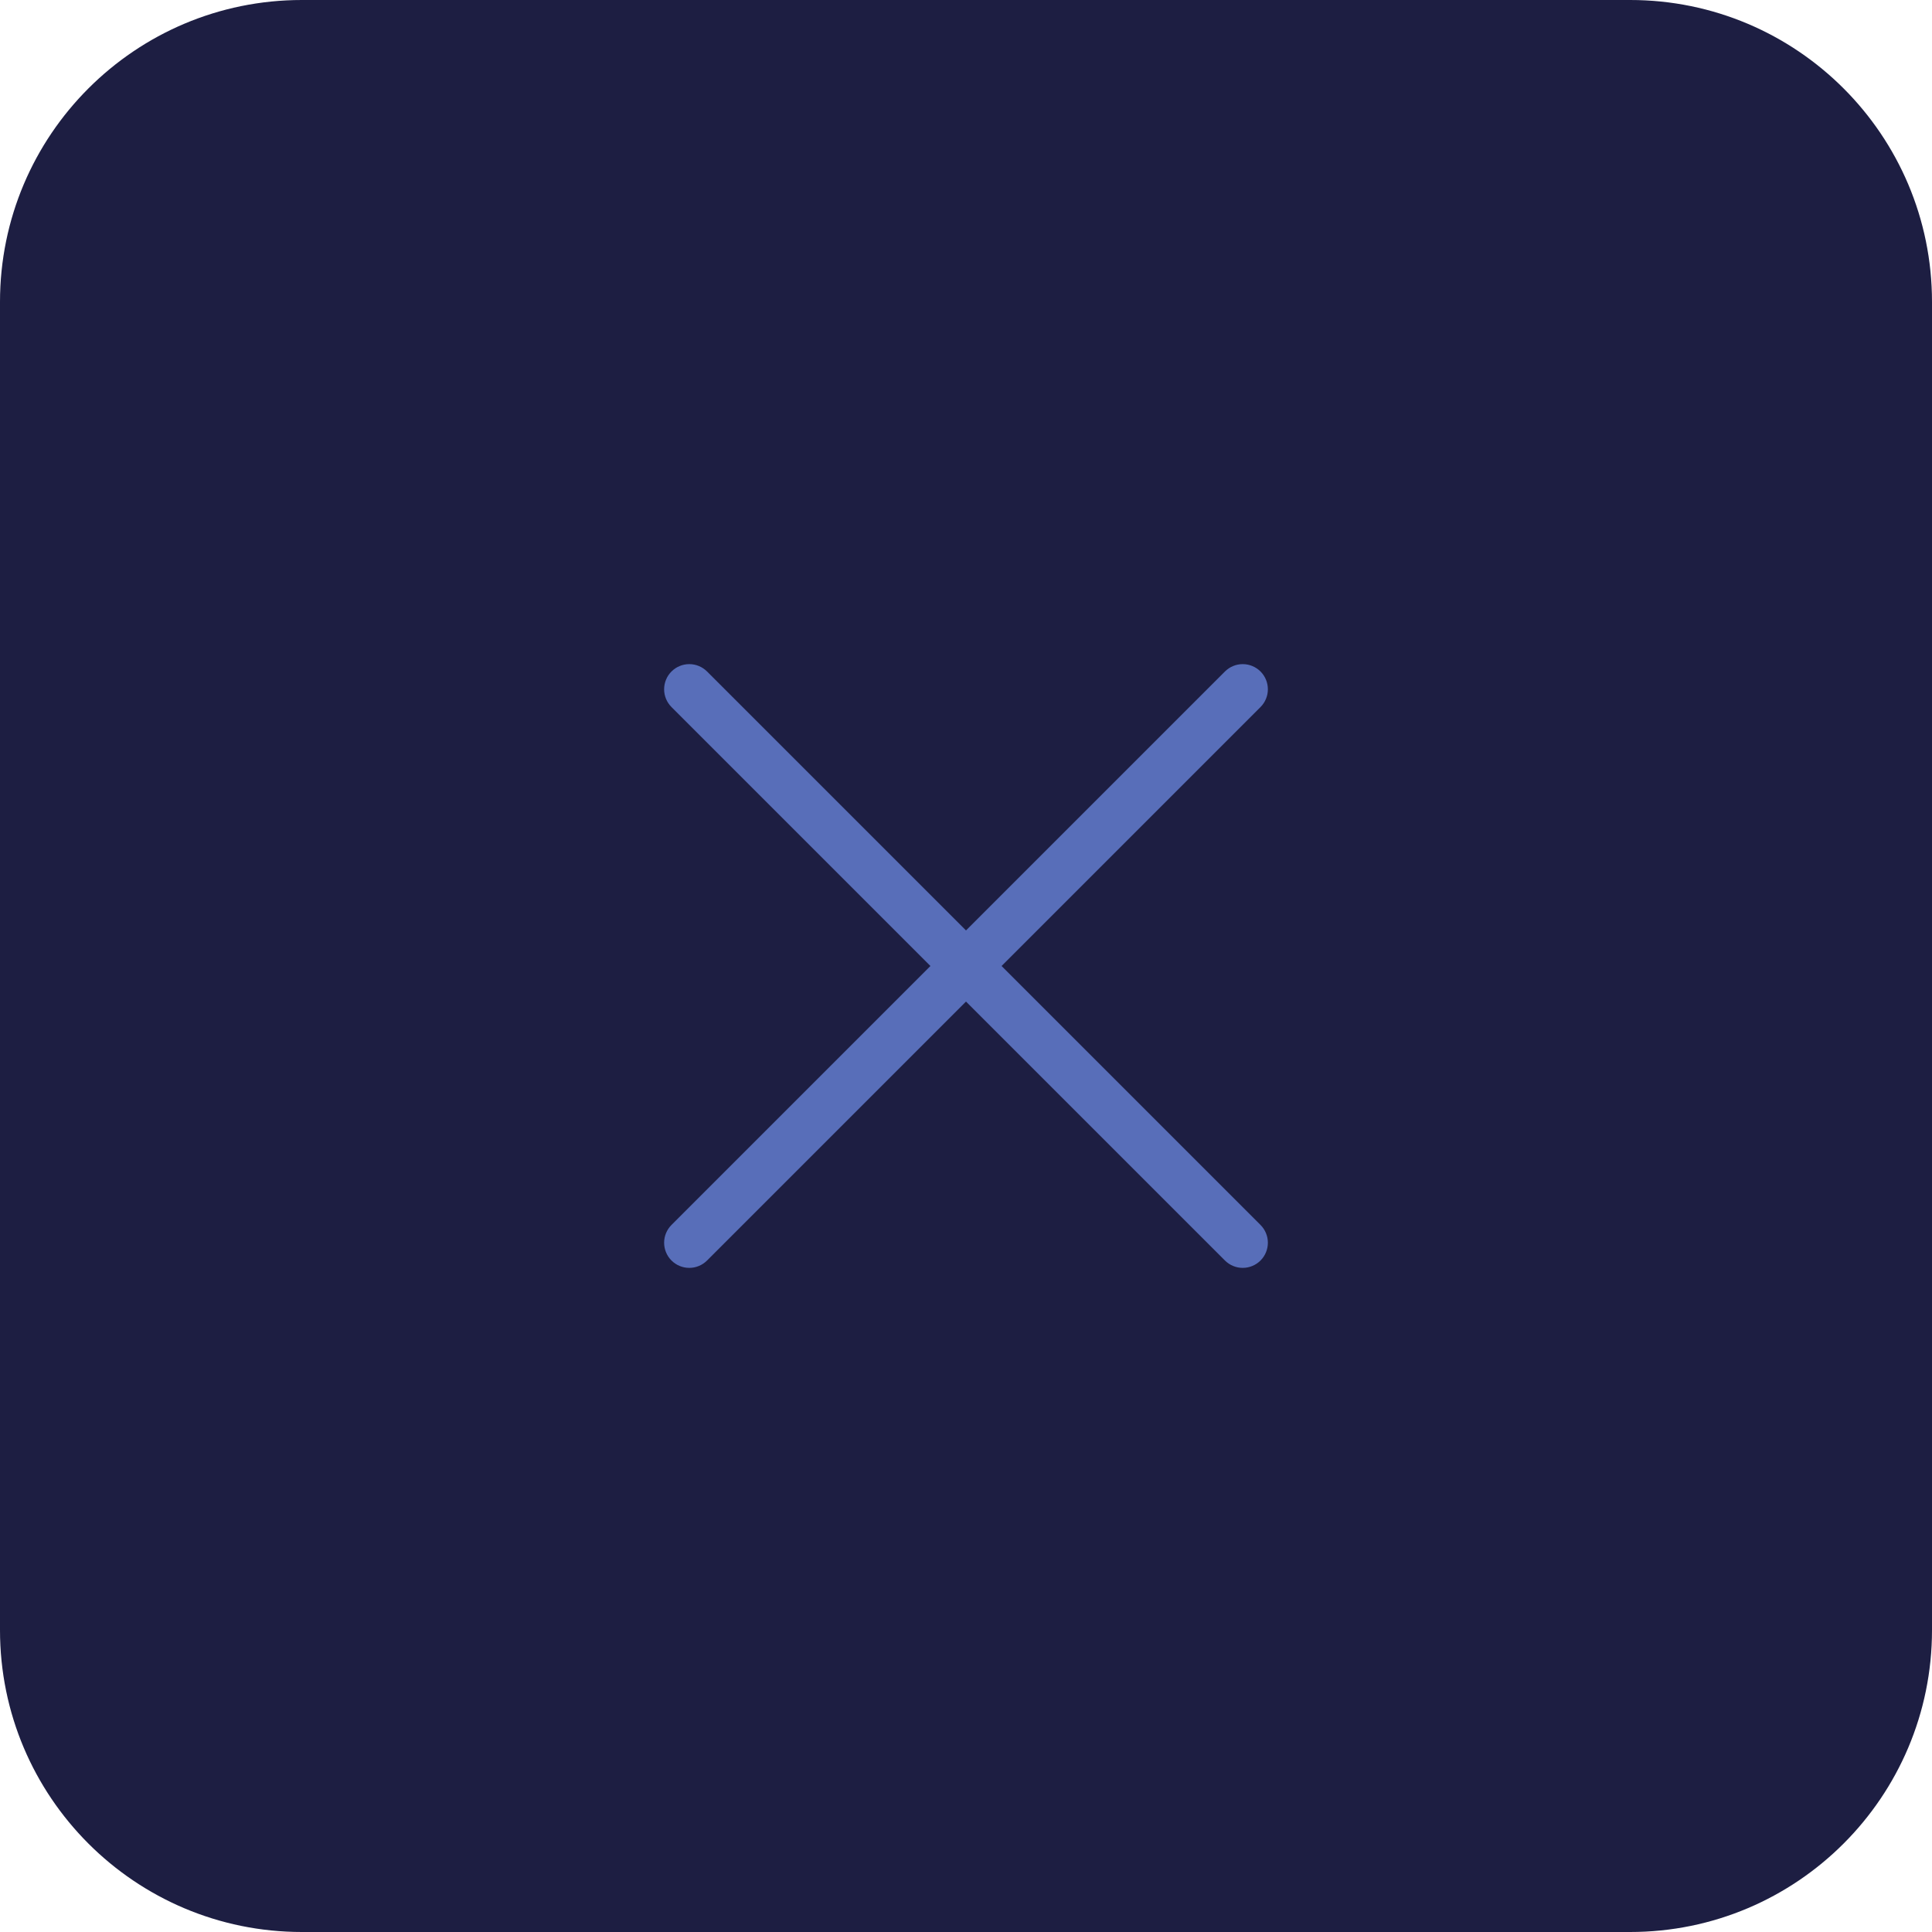
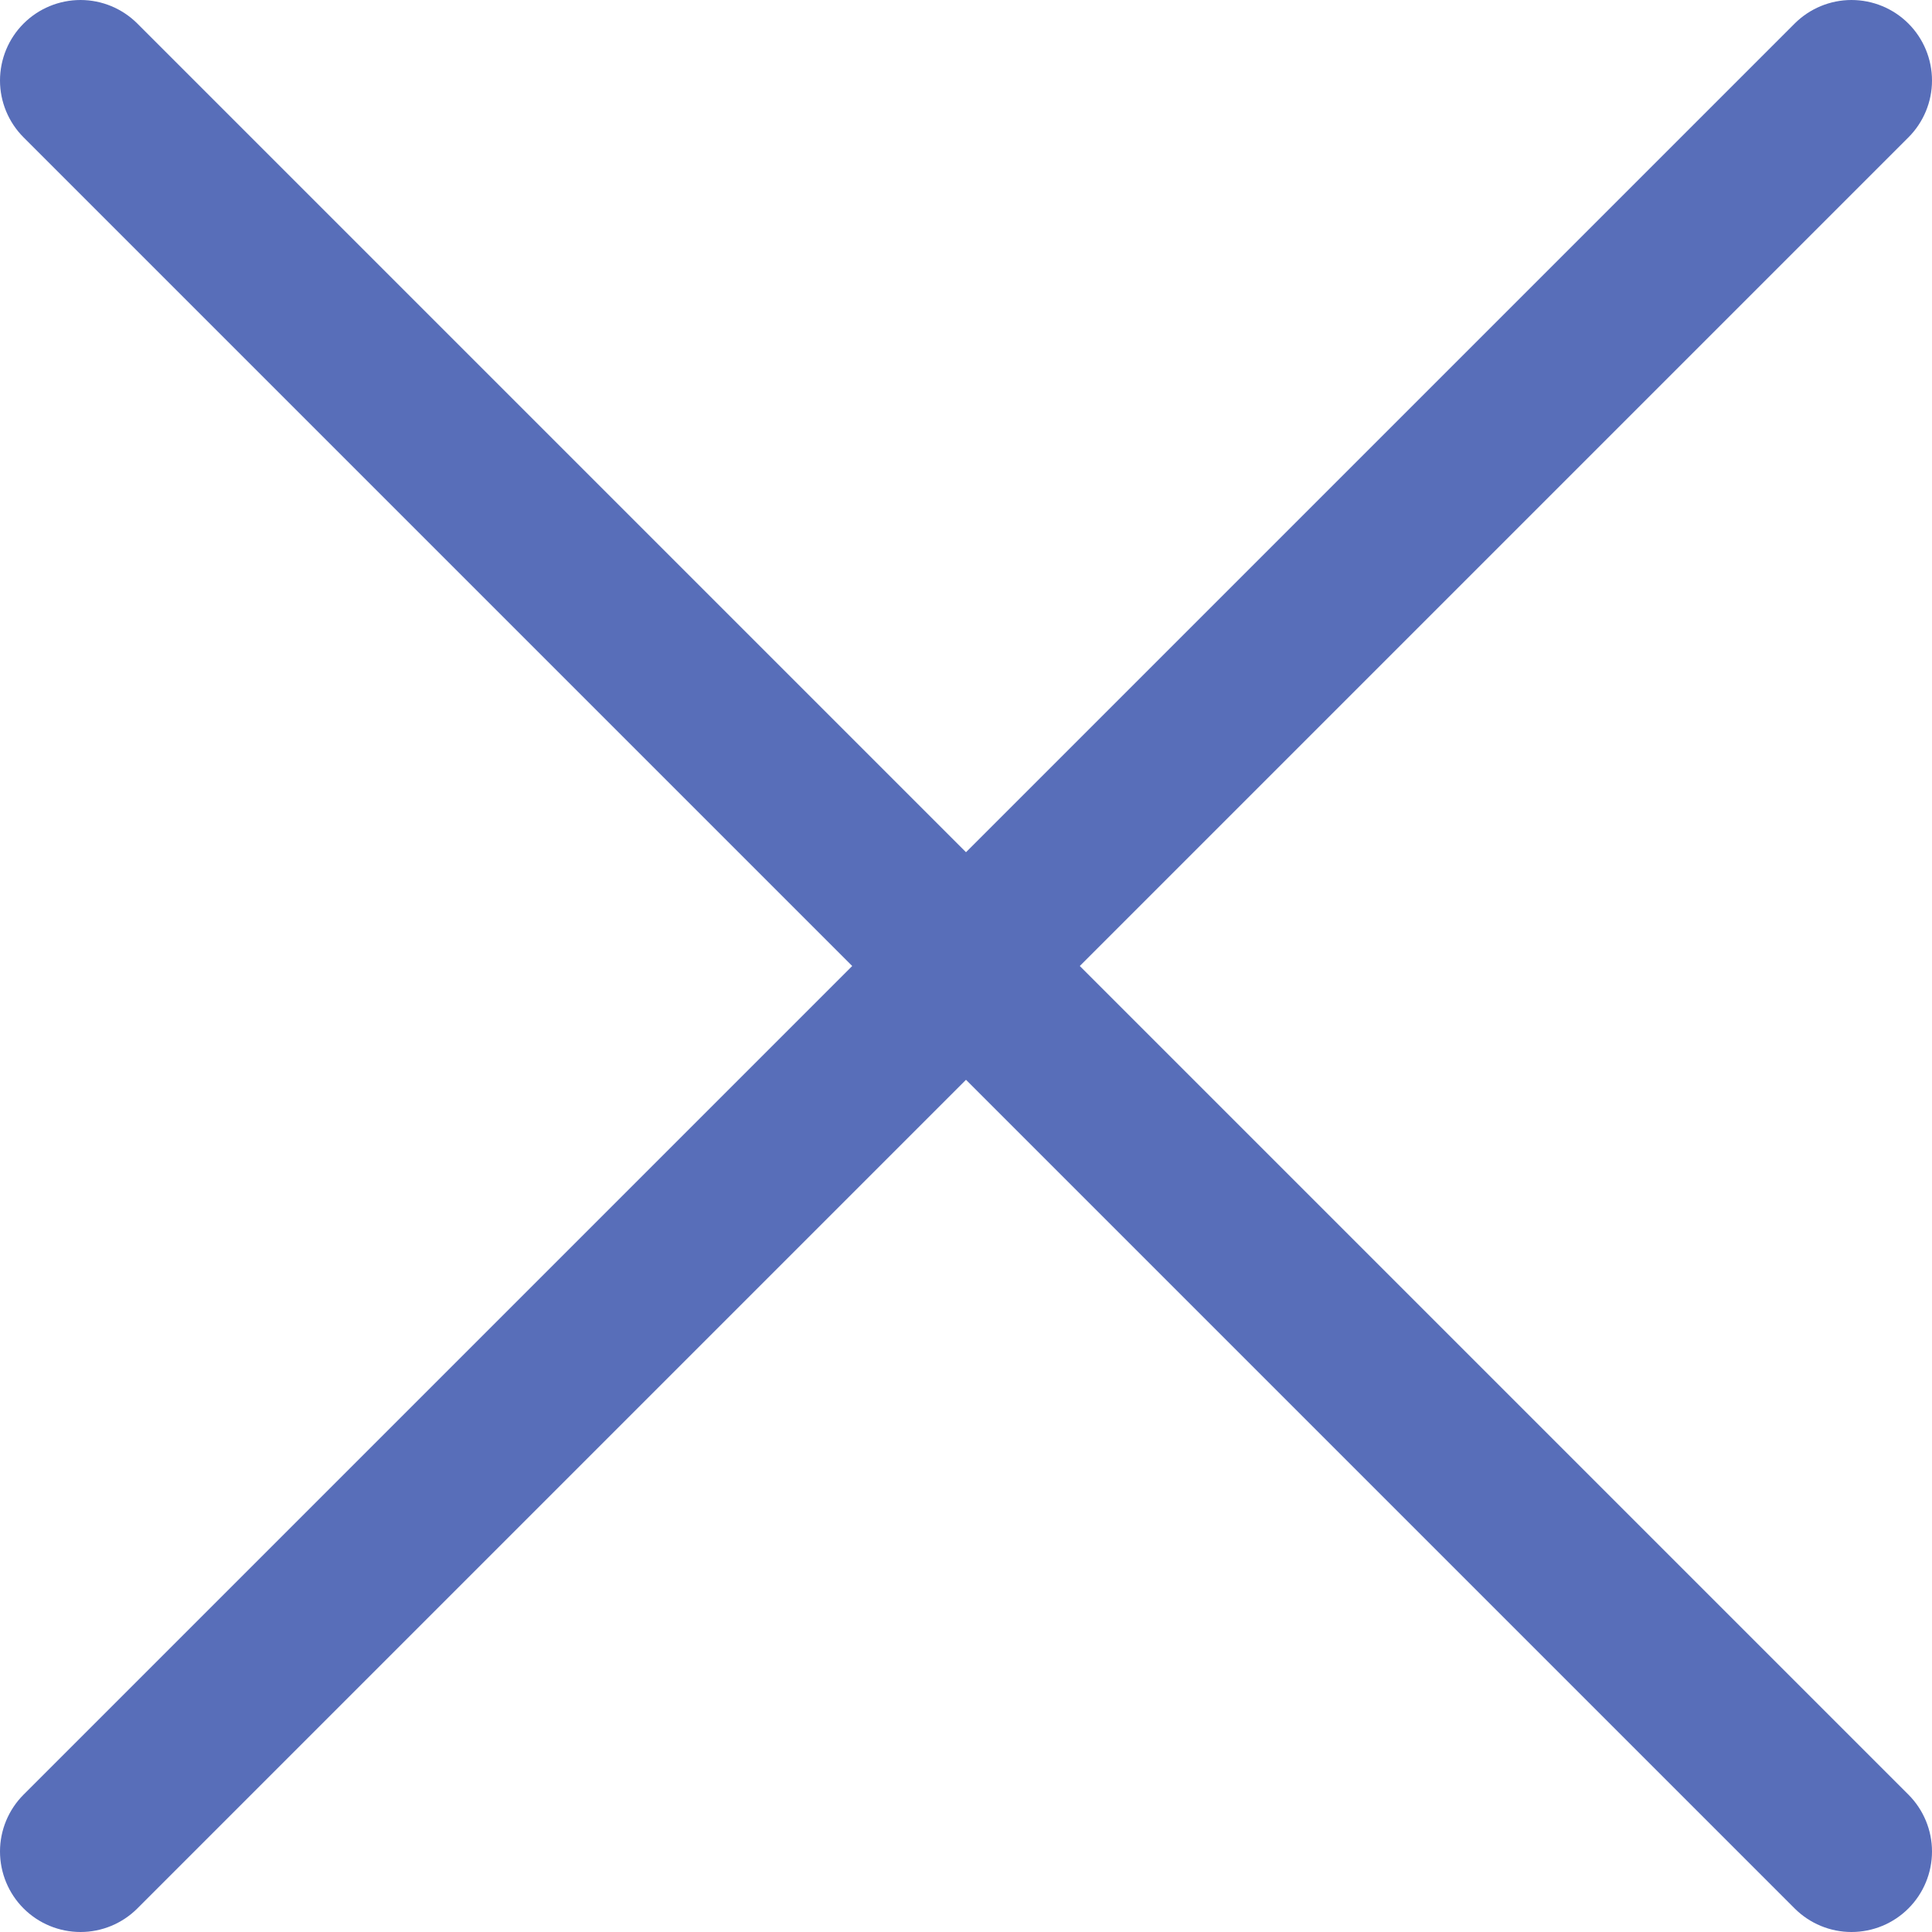
- <svg xmlns="http://www.w3.org/2000/svg" width="32" height="32" viewBox="0 0 32 32" fill="none">
-   <rect y="32" width="32" height="32" rx="5" transform="rotate(-90 0 32)" fill="#1D1E42" />
-   <path d="M20.878 11.122C20.8 11.044 20.694 11 20.583 11C20.473 11 20.367 11.044 20.289 11.122L16 15.411L11.711 11.122C11.633 11.044 11.527 11 11.417 11C11.306 11 11.2 11.044 11.122 11.122C11.044 11.2 11 11.306 11 11.417C11 11.527 11.044 11.633 11.122 11.711L15.411 16L11.122 20.289C11.044 20.367 11 20.473 11 20.583C11 20.694 11.044 20.8 11.122 20.878C11.2 20.956 11.306 21 11.417 21C11.527 21 11.633 20.956 11.711 20.878L16 16.589L20.289 20.878C20.367 20.956 20.473 21 20.583 21C20.694 21 20.8 20.956 20.878 20.878C20.956 20.8 21 20.694 21 20.583C21 20.473 20.956 20.367 20.878 20.289L16.589 16L20.878 11.711C20.956 11.633 21 11.527 21 11.417C21 11.306 20.956 11.2 20.878 11.122Z" fill="#586EB9" />
+ <svg xmlns="http://www.w3.org/2000/svg" width="10" height="10" viewBox="0 0 10 10" fill="none">
+   <path d="M9.878 0.122C9.8 0.044 9.694 0 9.583 0C9.473 0 9.367 0.044 9.289 0.122L5 4.411L0.711 0.122C0.633 0.044 0.527 0 0.417 0C0.306 0 0.2 0.044 0.122 0.122C0.044 0.2 0 0.306 0 0.417C0 0.527 0.044 0.633 0.122 0.711L4.411 5L0.122 9.289C0.044 9.367 0 9.473 0 9.583C0 9.694 0.044 9.8 0.122 9.878C0.2 9.956 0.306 10 0.417 10C0.527 10 0.633 9.956 0.711 9.878L5 5.589L9.289 9.878C9.367 9.956 9.473 10 9.583 10C9.694 10 9.8 9.956 9.878 9.878C9.956 9.8 10 9.694 10 9.583C10 9.473 9.956 9.367 9.878 9.289L5.589 5L9.878 0.711C9.956 0.633 10 0.527 10 0.417C10 0.306 9.956 0.2 9.878 0.122Z" fill="#586EB9" />
</svg>
